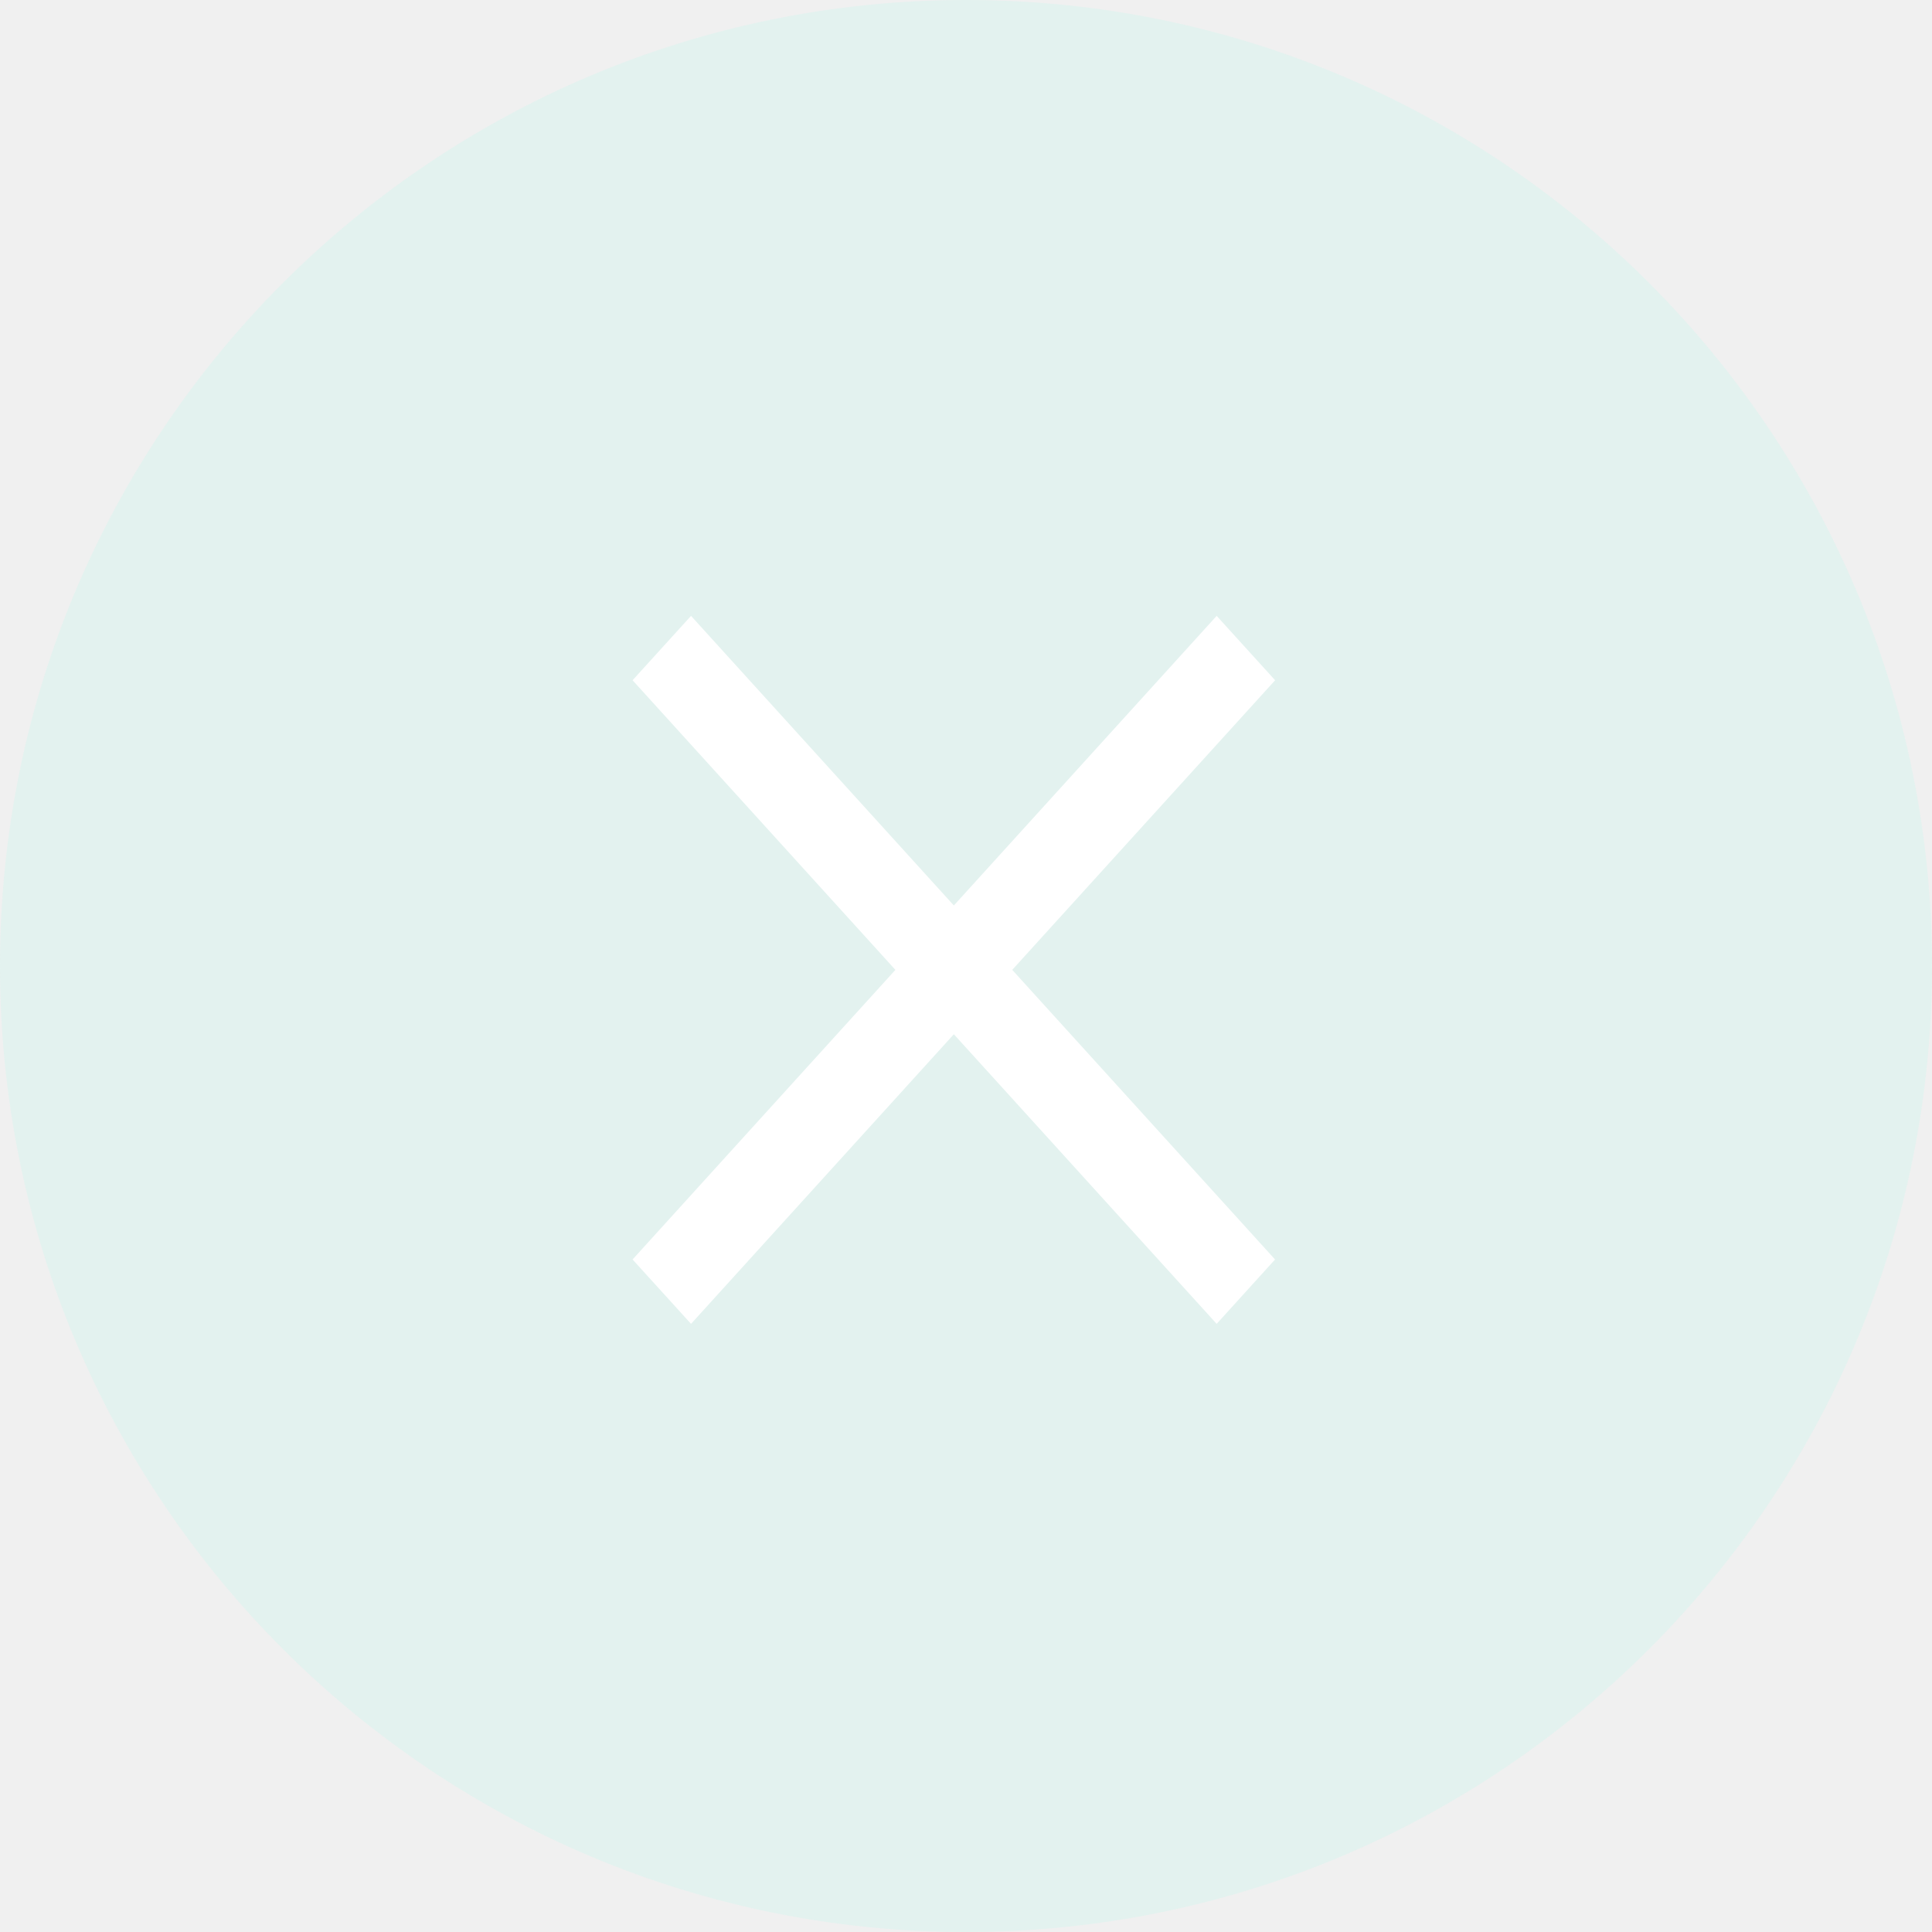
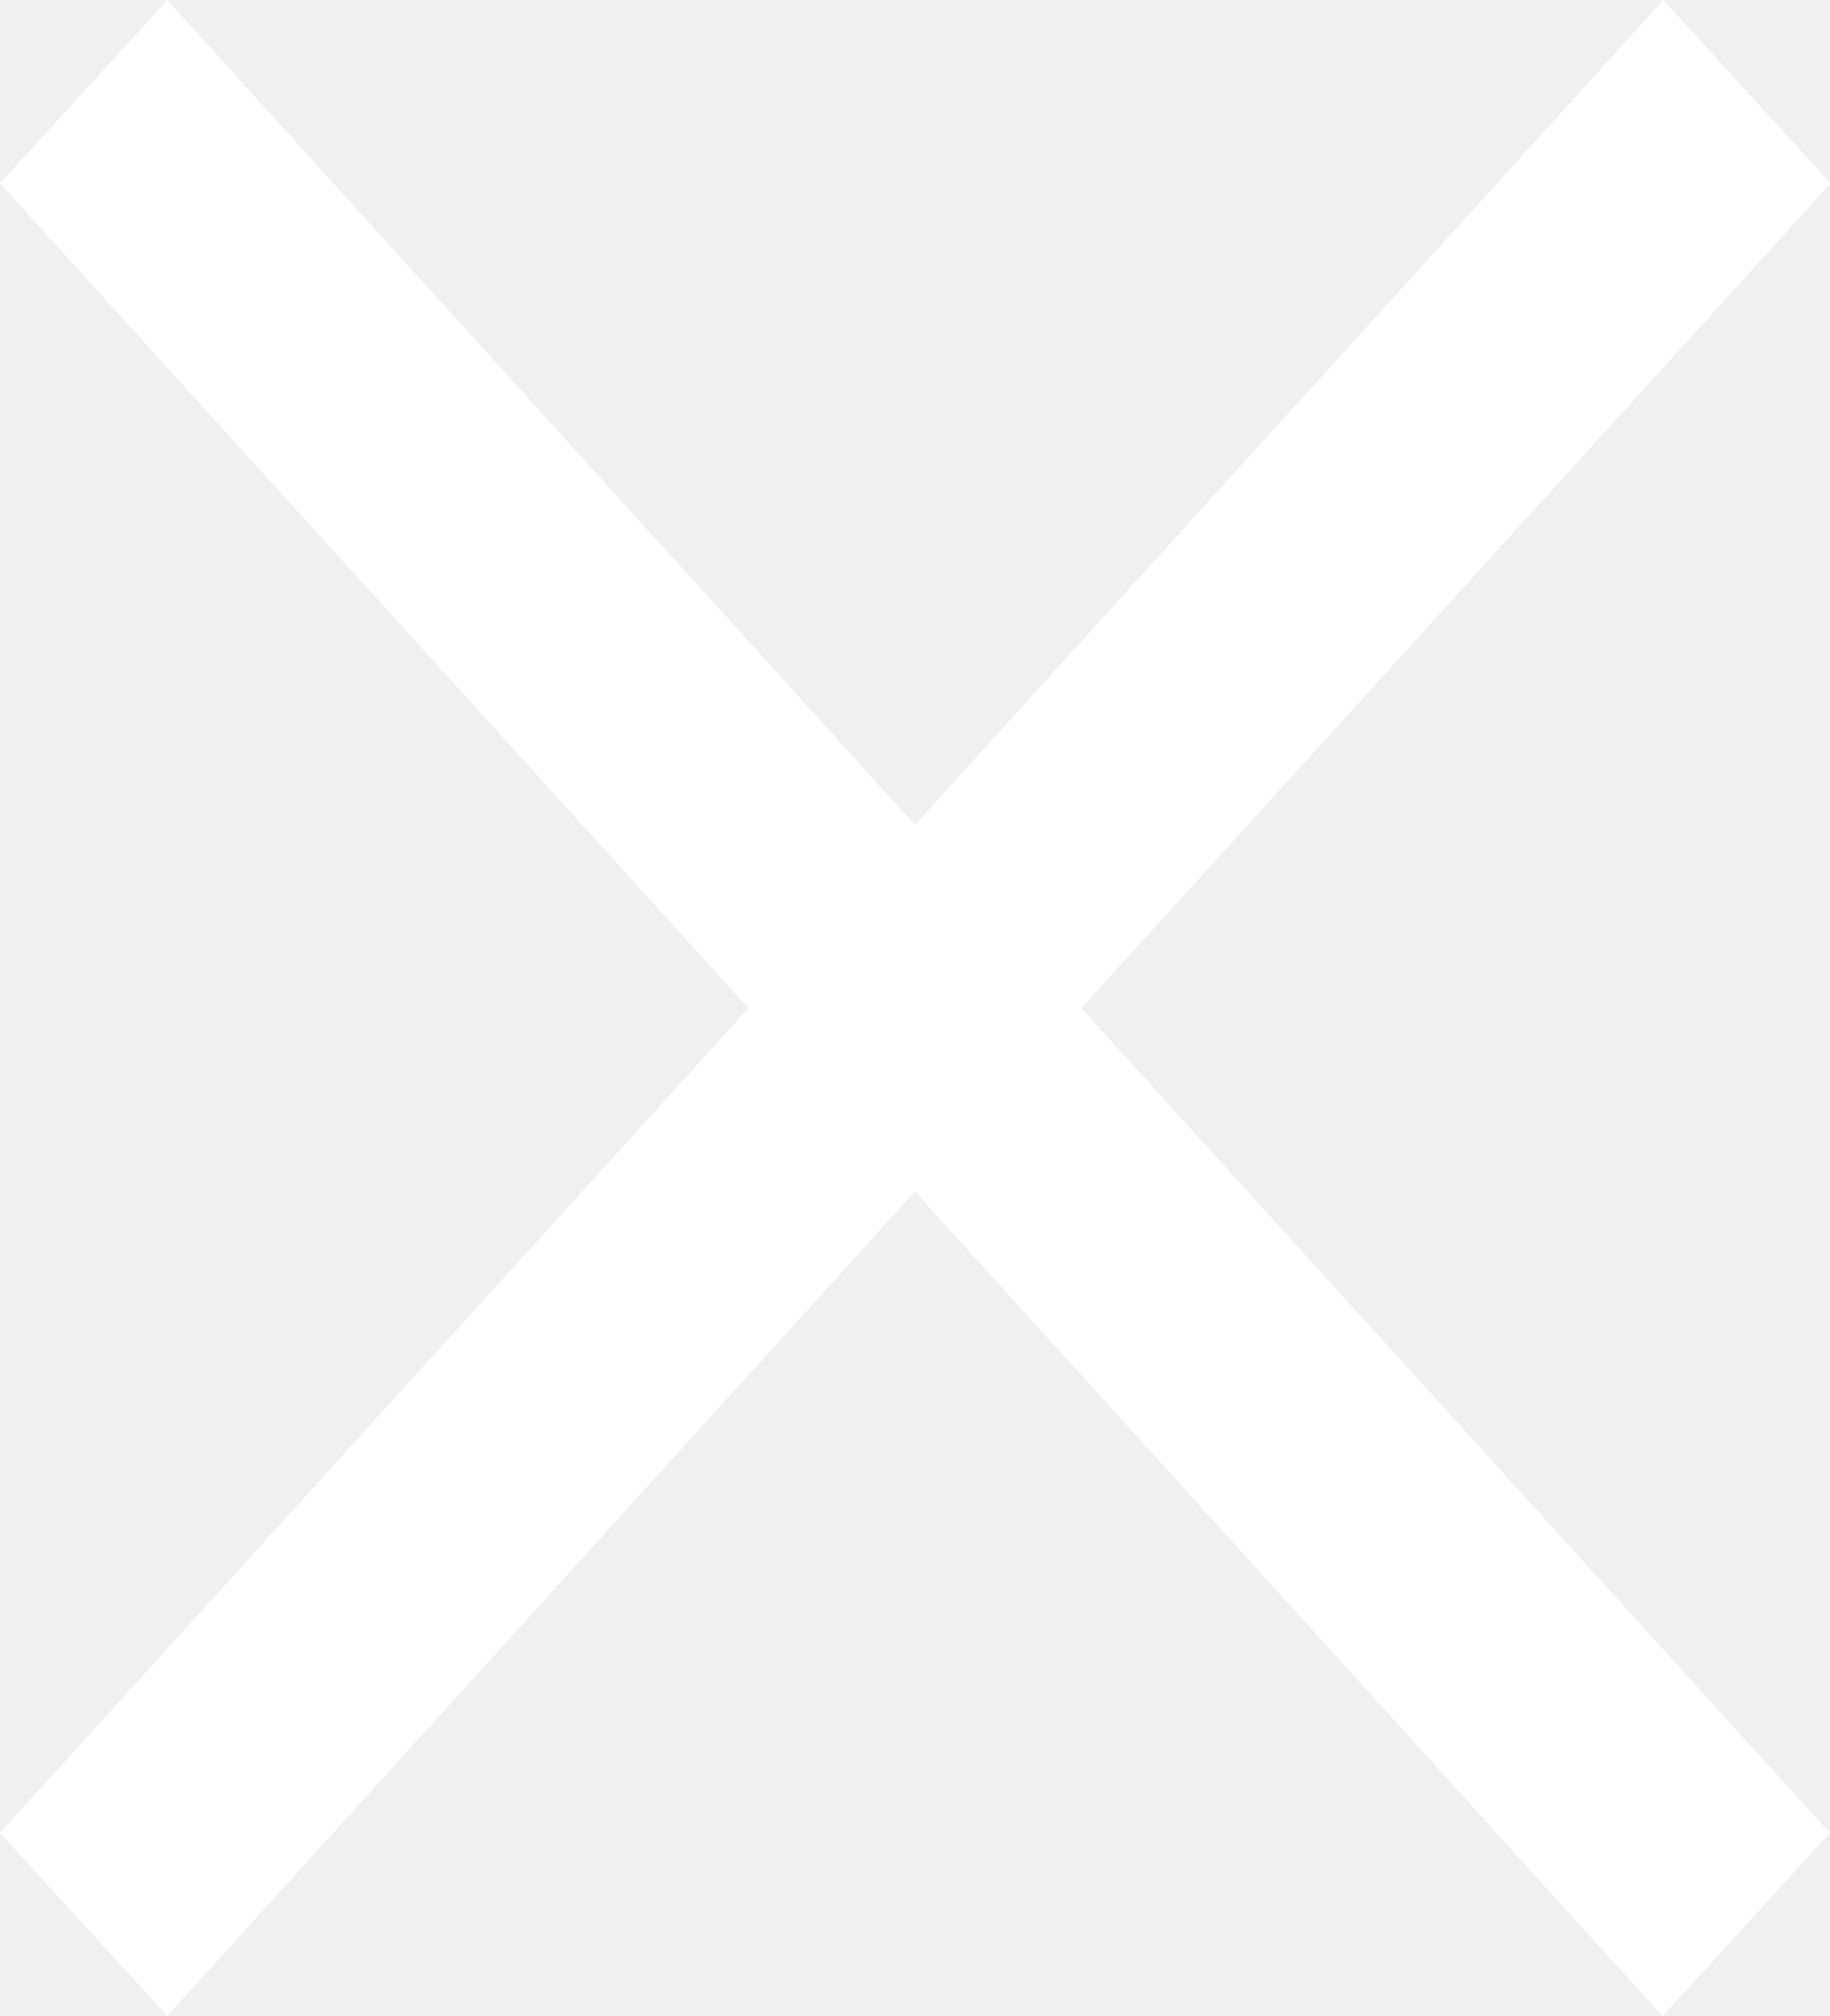
- <svg xmlns="http://www.w3.org/2000/svg" id="Close_Icon" data-name="Close Icon" width="31" height="31" viewBox="0 0 31 31">
-   <circle id="Ellipse_111" data-name="Ellipse 111" cx="15.5" cy="15.5" r="15.5" fill="rgba(216,244,238,0.52)" />
-   <g id="Symbol_85_1" data-name="Symbol 85 – 1" transform="translate(10.15 9.882)">
-     <path id="Union_3" data-name="Union 3" d="M5.155,6.713.938,11.36,0,10.327,4.217,5.68,0,1.033.938,0,5.155,4.647,9.372,0l.938,1.033L6.092,5.68l4.217,4.647L9.372,11.36Z" transform="translate(0)" fill="#fff" />
-   </g>
+ <svg xmlns="http://www.w3.org/2000/svg" id="Close_Icon" data-name="Close Icon" width="6.564" height="7.233" viewBox="0 0 6.564 7.233">
+   <path id="Union_3" data-name="Union 3" d="M3.282,4.275.6,7.233,0,6.576,2.685,3.617,0,.658.6,0,3.282,2.959,5.967,0l.6.658L3.879,3.617,6.564,6.576l-.6.658Z" transform="translate(0)" fill="#fff" />
</svg>
